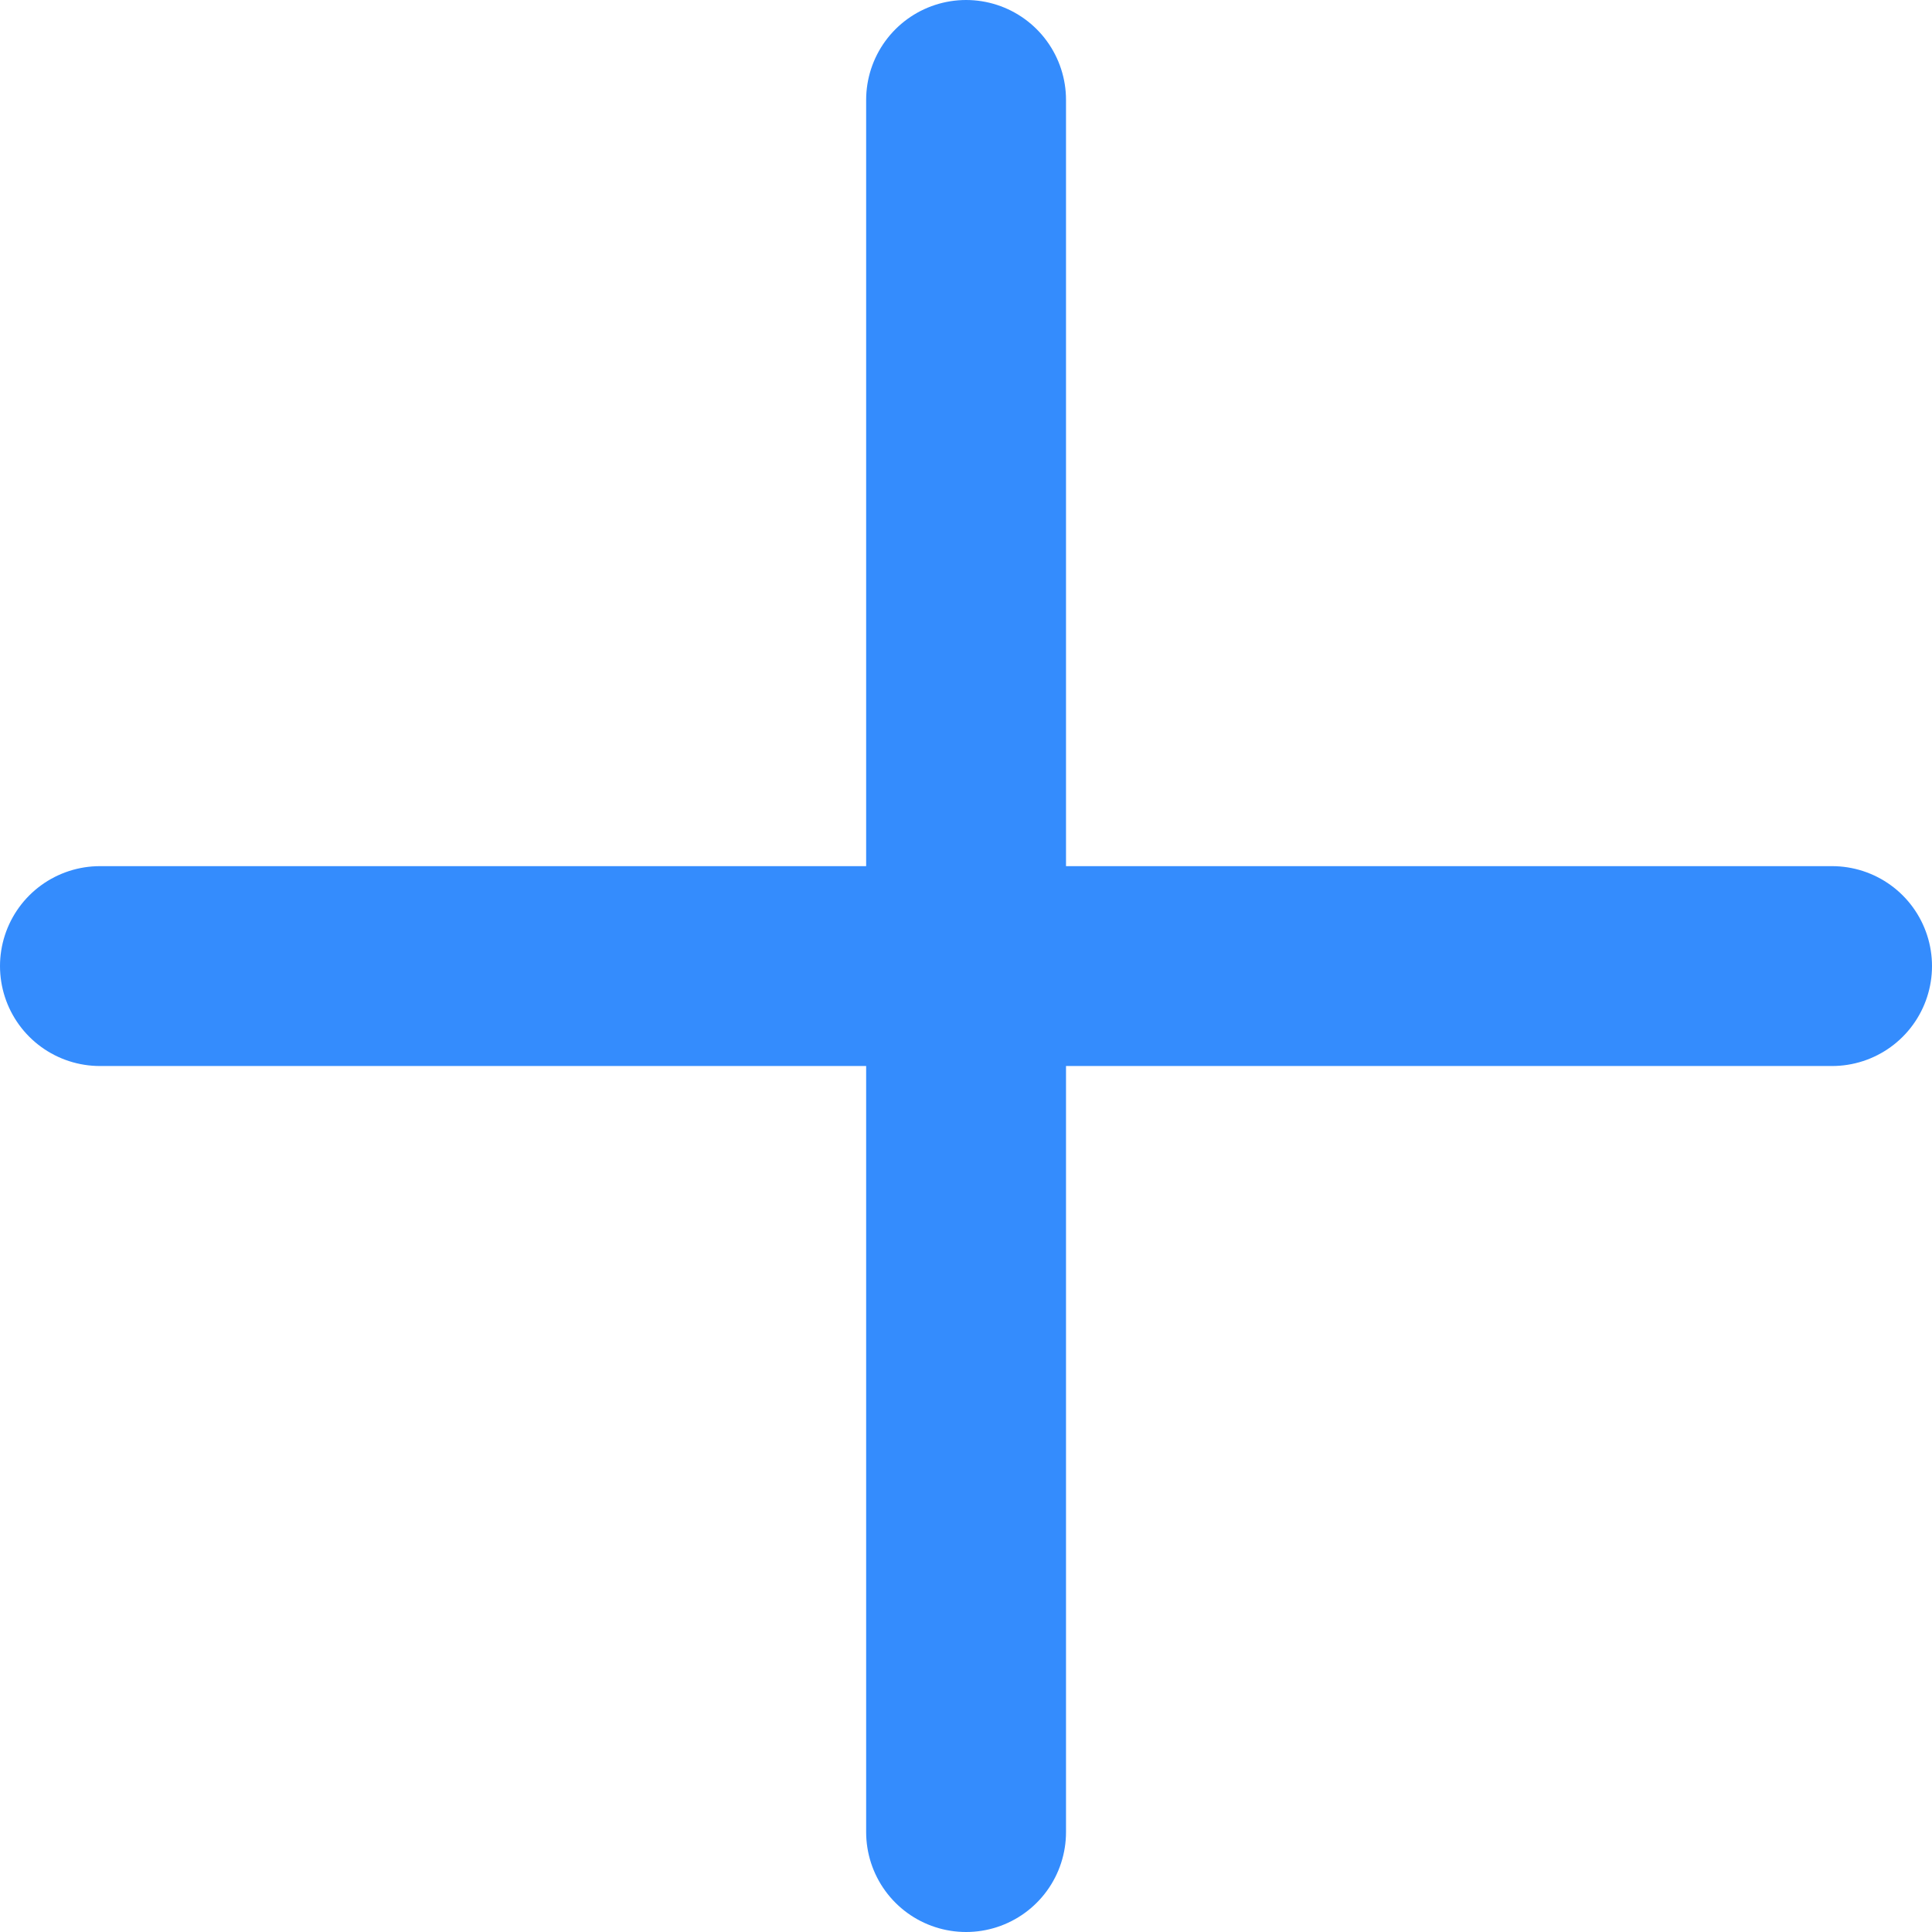
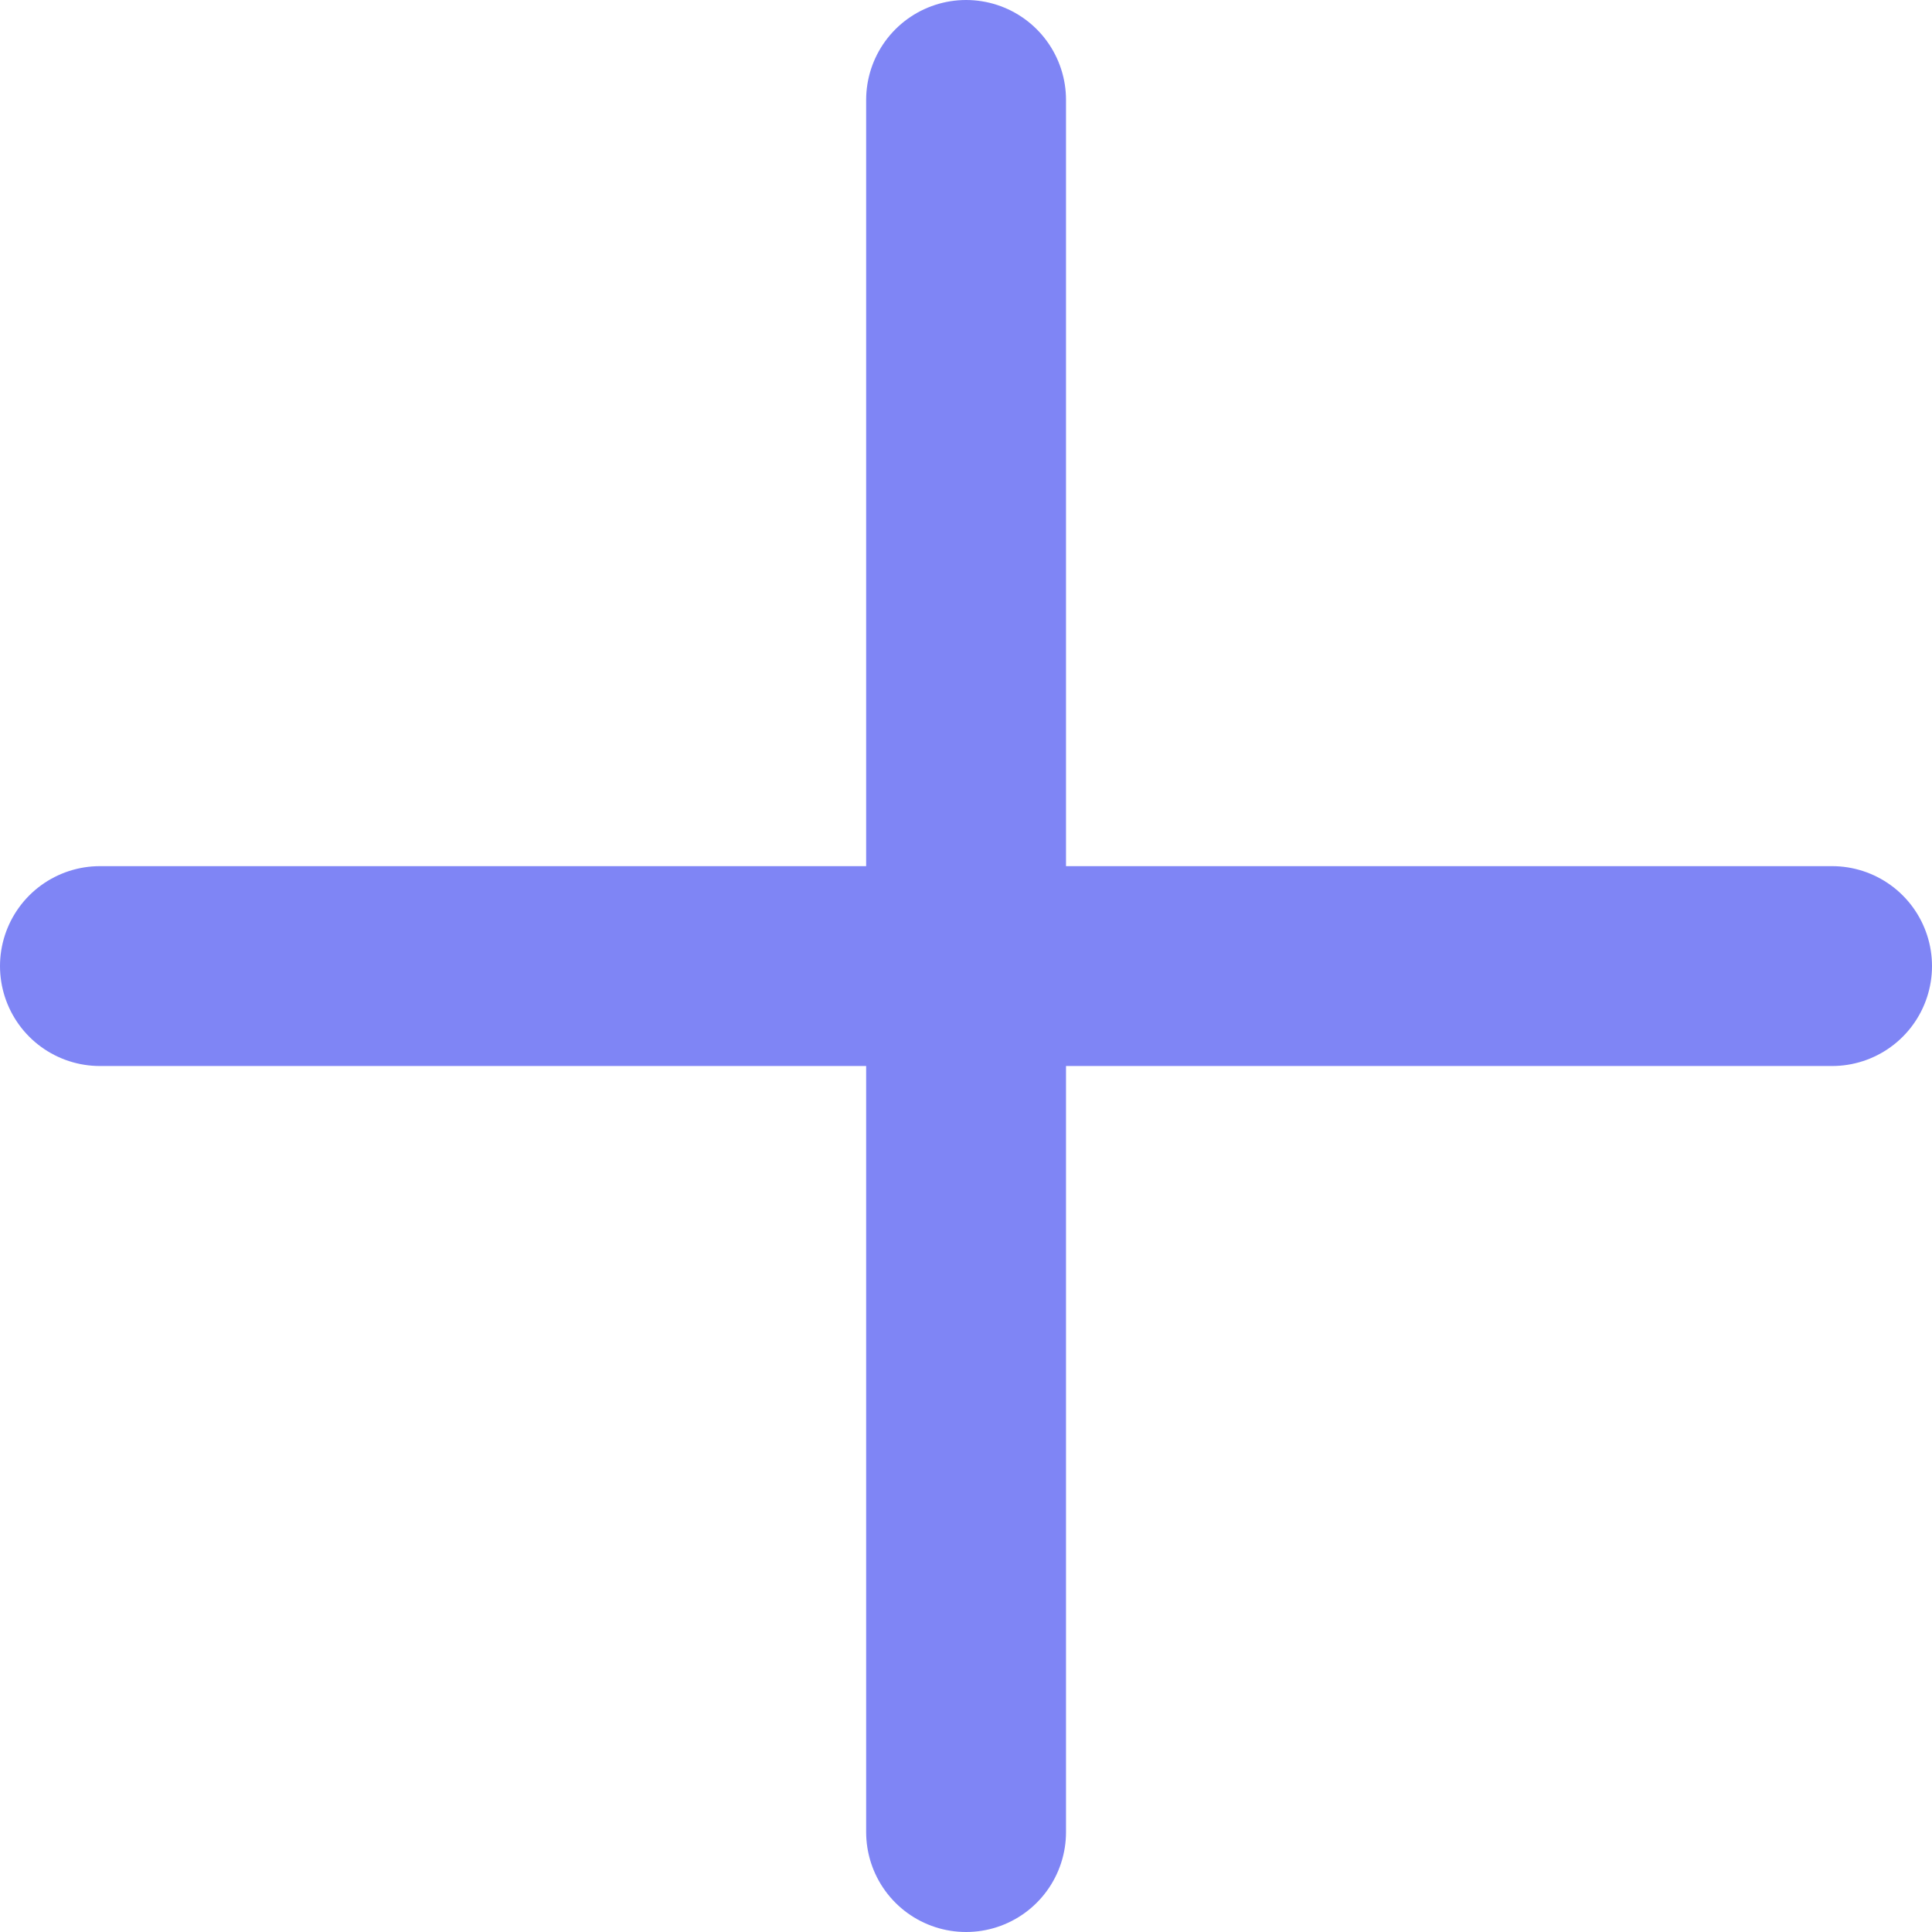
<svg xmlns="http://www.w3.org/2000/svg" width="12.083px" height="12.083px" viewBox="0 0 12.083 12.083" version="1.1">
  <g id="Artboards" stroke="none" stroke-width="1" fill="none" fill-rule="evenodd">
    <g id="Segmentation---assets" transform="translate(-78.875, -64.375)">
      <g id="icon-add" transform="translate(75, 60)">
        <rect id="Rectangle" x="0" y="0" width="20" height="20" />
-         <g id="Group-18" transform="translate(4.5, 5)" stroke="#348CFD" stroke-linecap="round" stroke-linejoin="round" stroke-width="1.25">
+         <g id="Group-18" transform="translate(4.5, 5)" stroke="#7F85F5" stroke-linecap="round" stroke-linejoin="round" stroke-width="1.25">
          <line x1="5.417" y1="0" x2="5.417" y2="10.833" id="Path" />
          <line x1="10.833" y1="5.417" x2="0" y2="5.417" id="Path" />
        </g>
      </g>
    </g>
  </g>
</svg>
